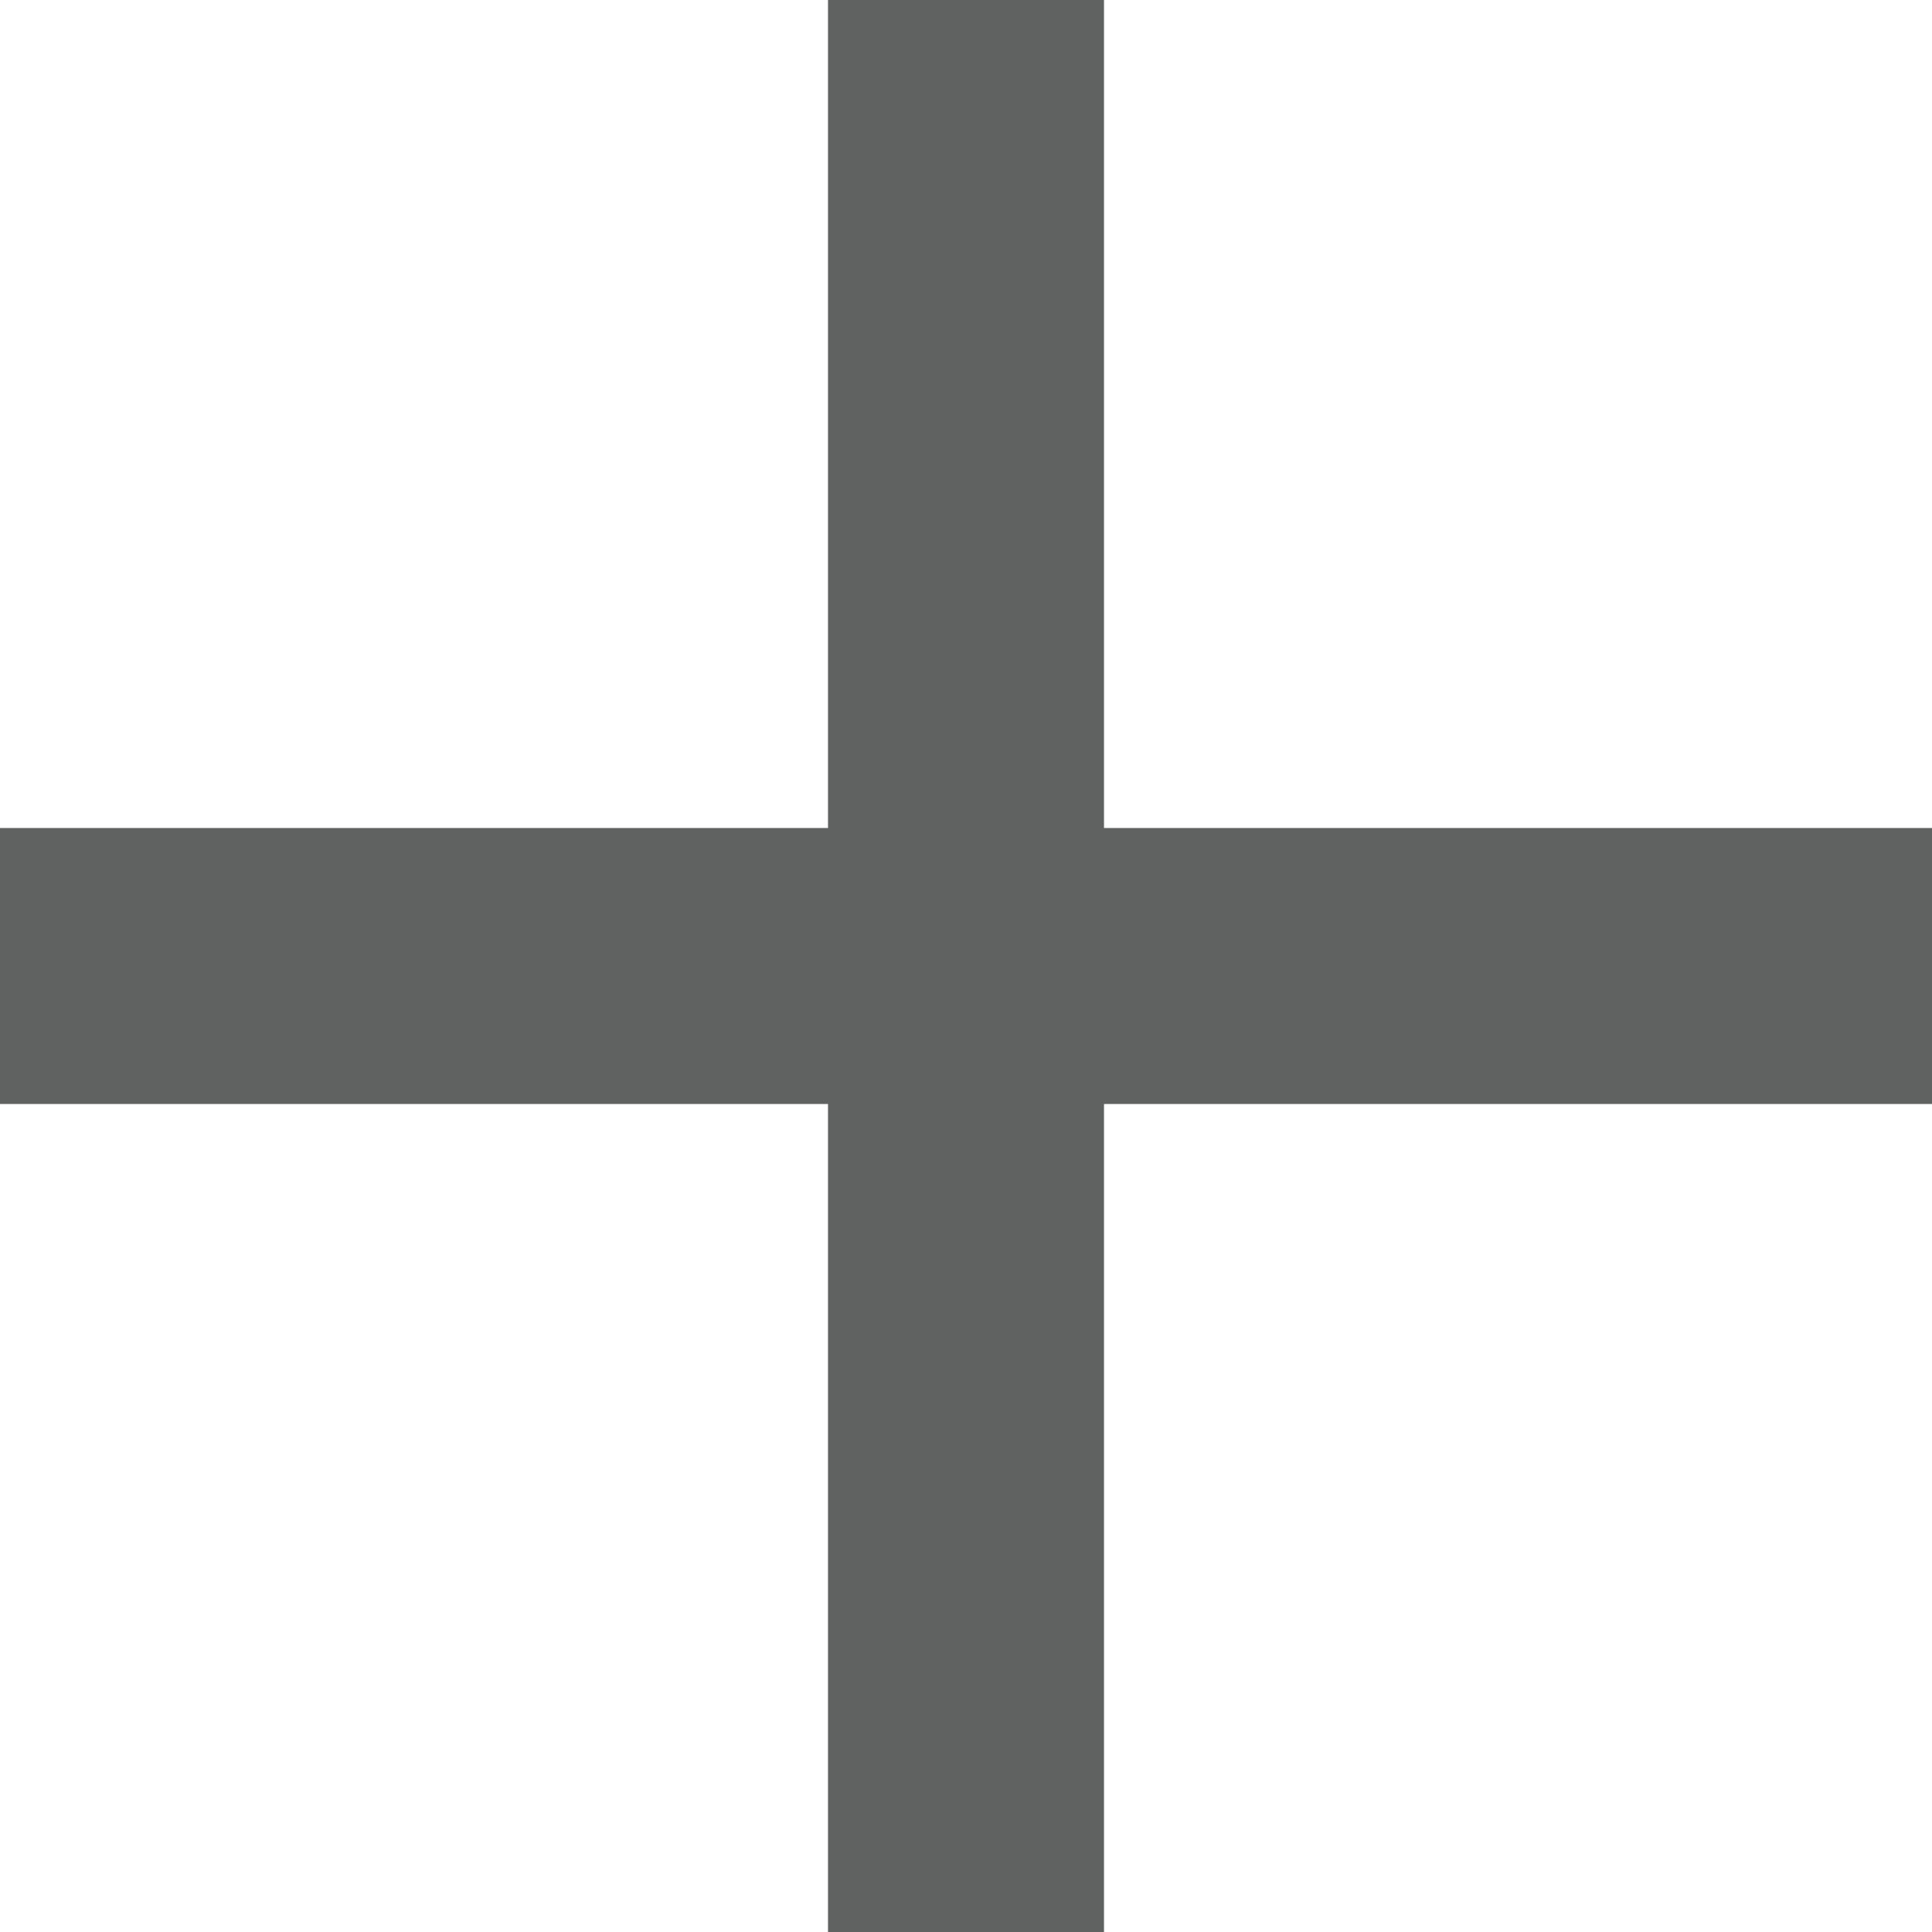
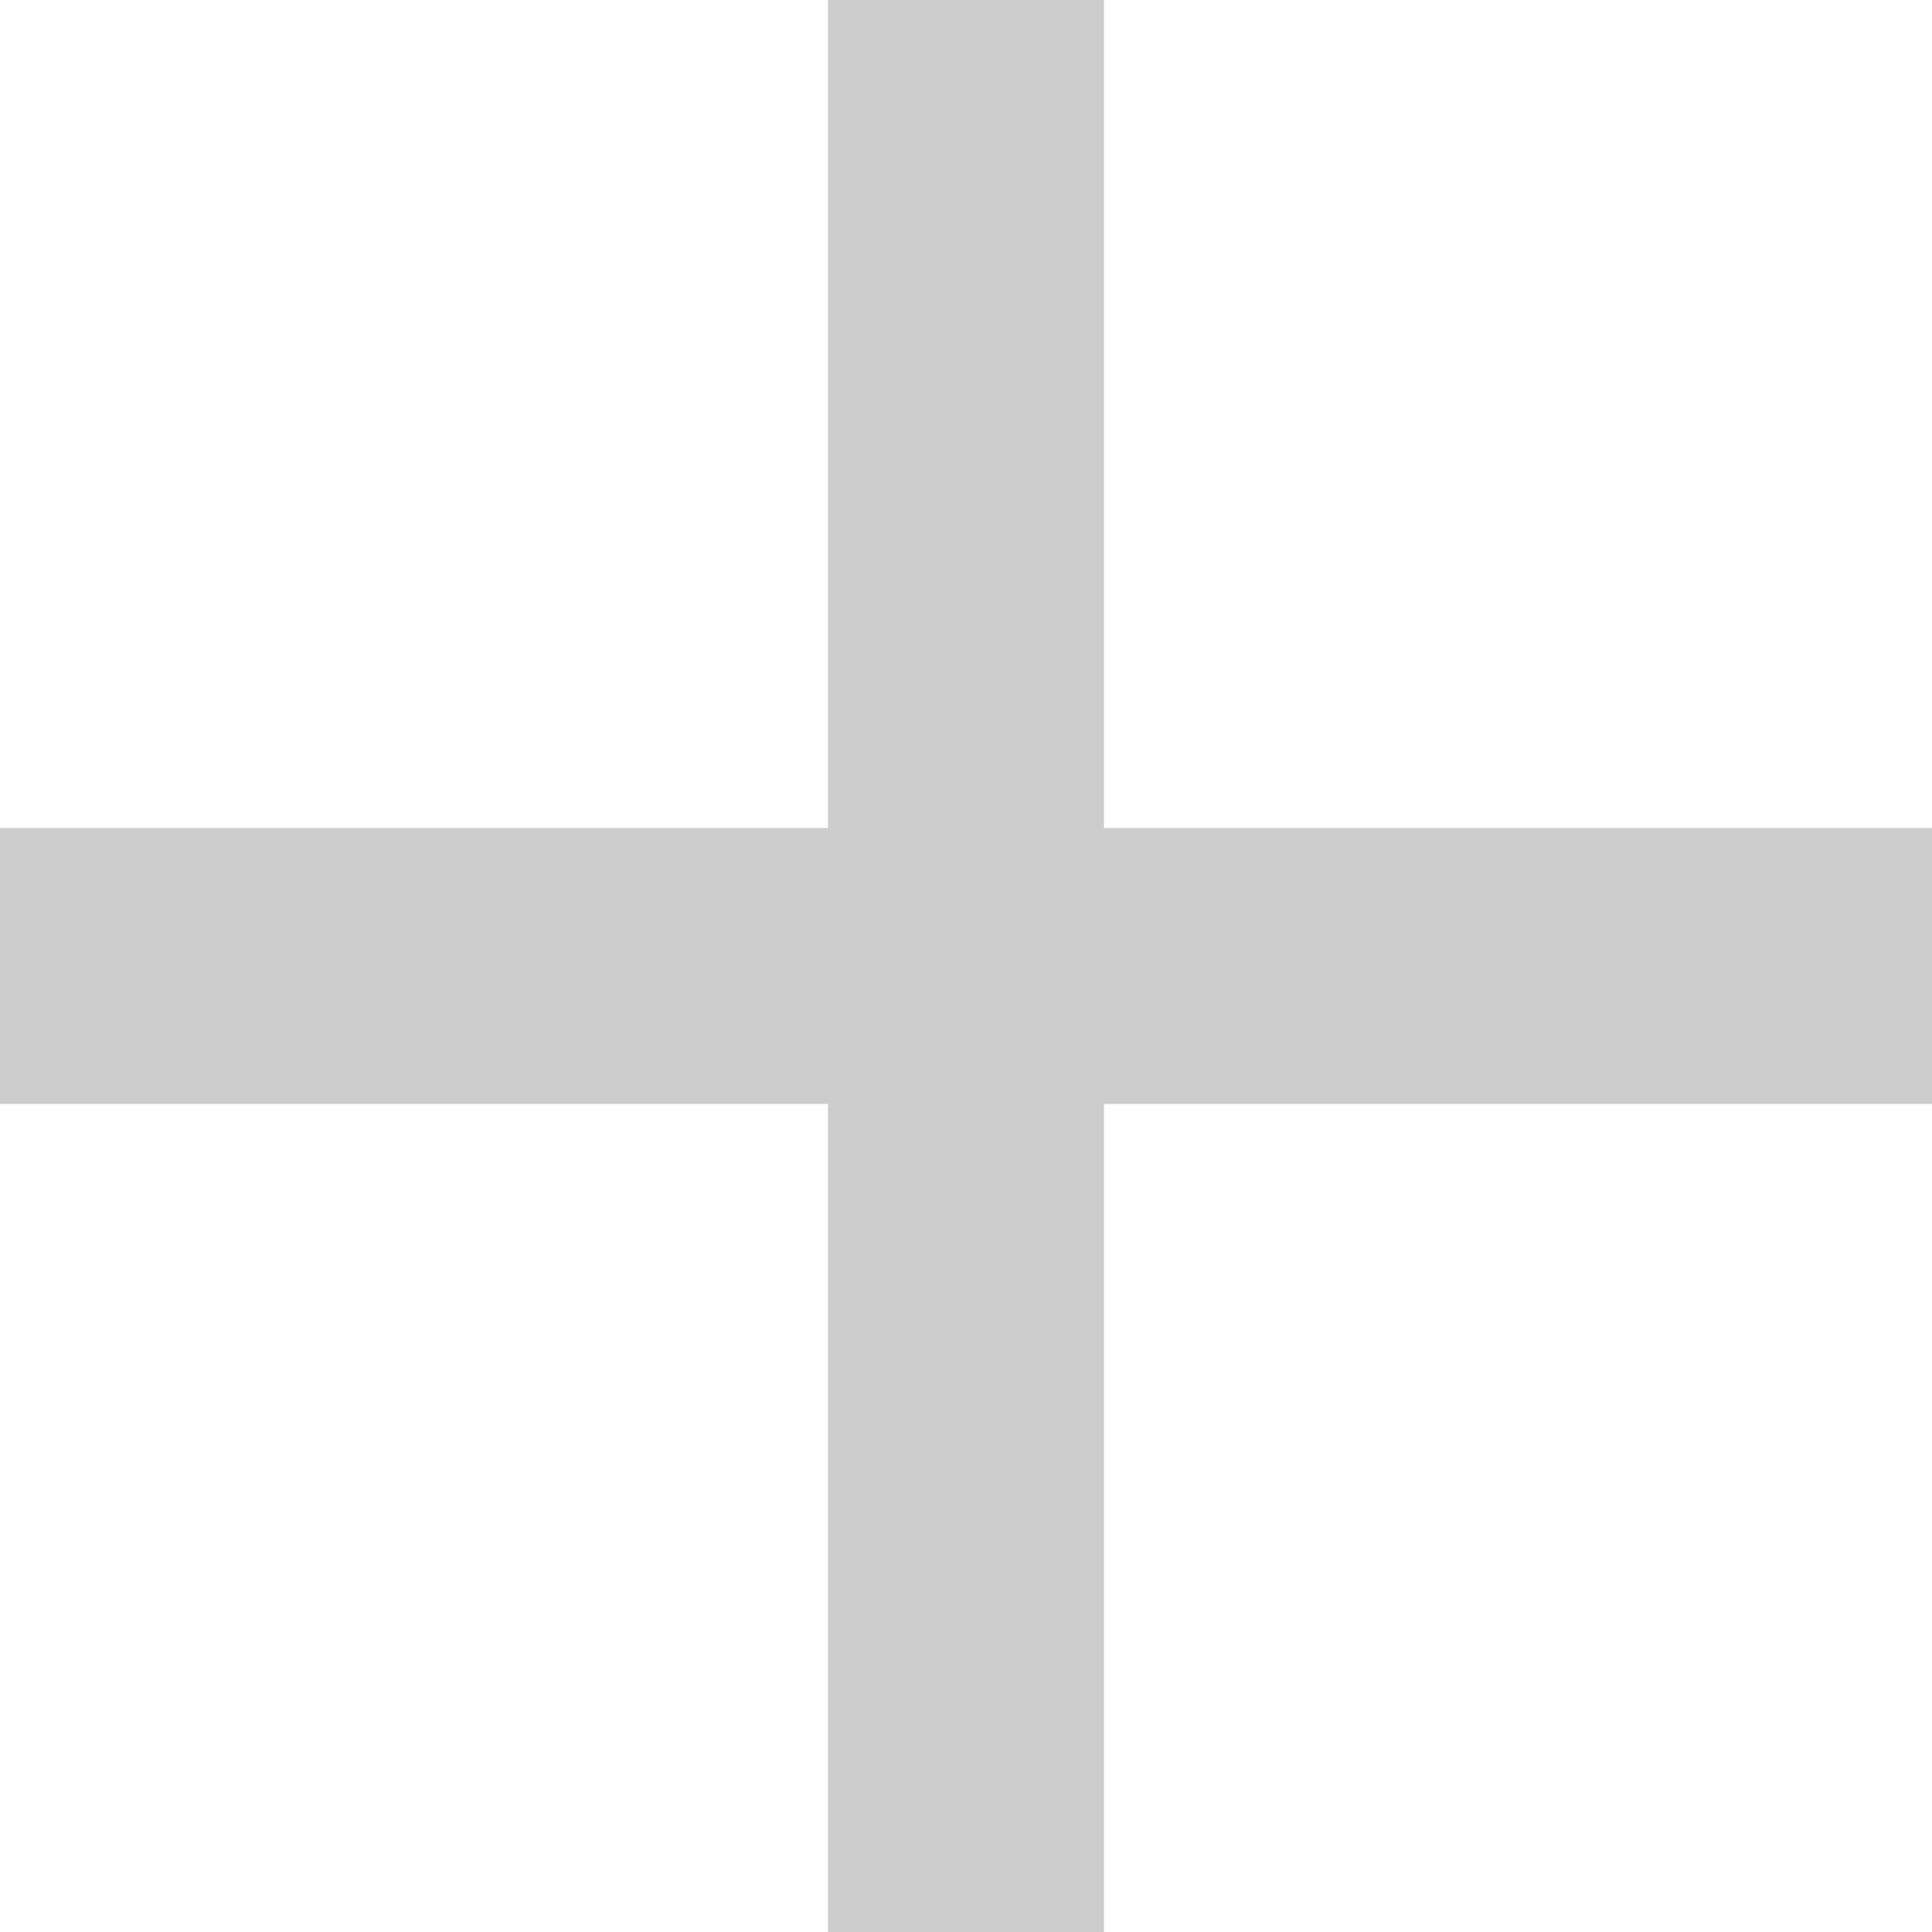
<svg xmlns="http://www.w3.org/2000/svg" version="1.1" id="Layer_1" x="0px" y="0px" viewBox="0 0 14 14" style="enable-background:new 0 0 14 14;" xml:space="preserve">
  <style type="text/css">
-   .st0{fill:#606161;}
+   .st0{fill:#CCCCCC;}
</style>
  <polygon class="st0" points="8,6 8,0 6,0 6,6 0,6 0,8 6,8 6,14 8,14 8,8 14,8 14,6 " />
</svg>
